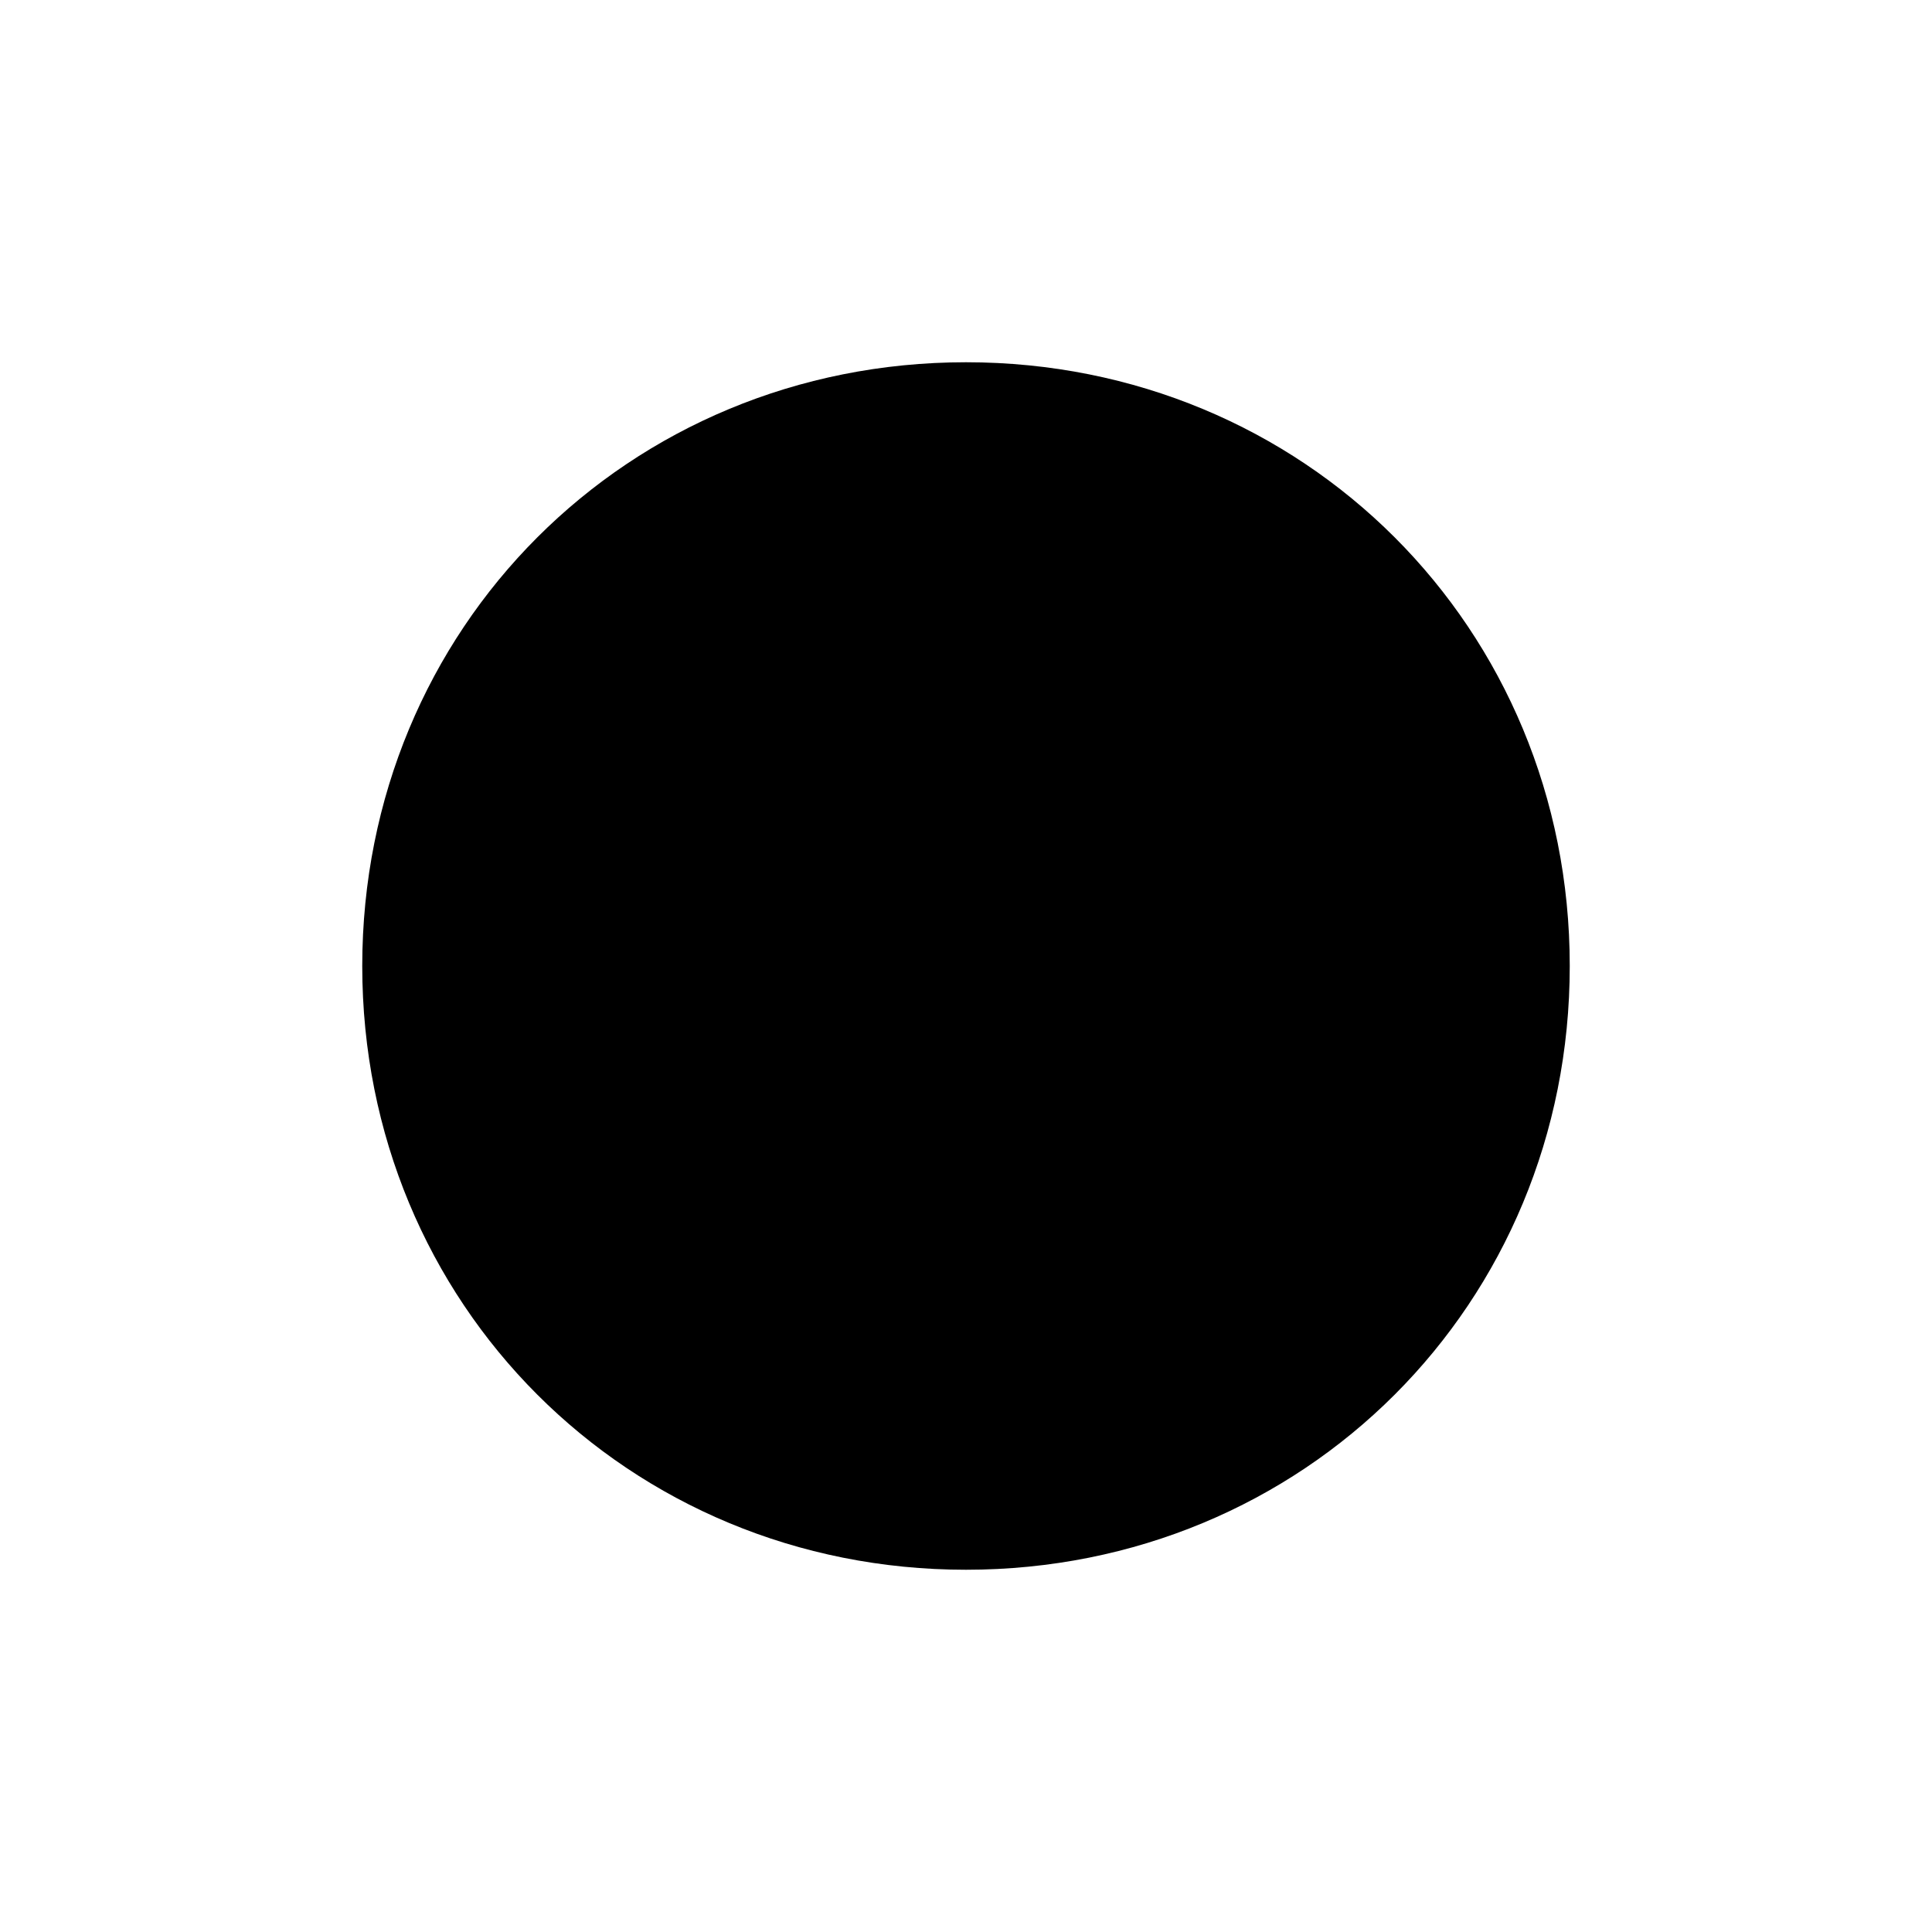
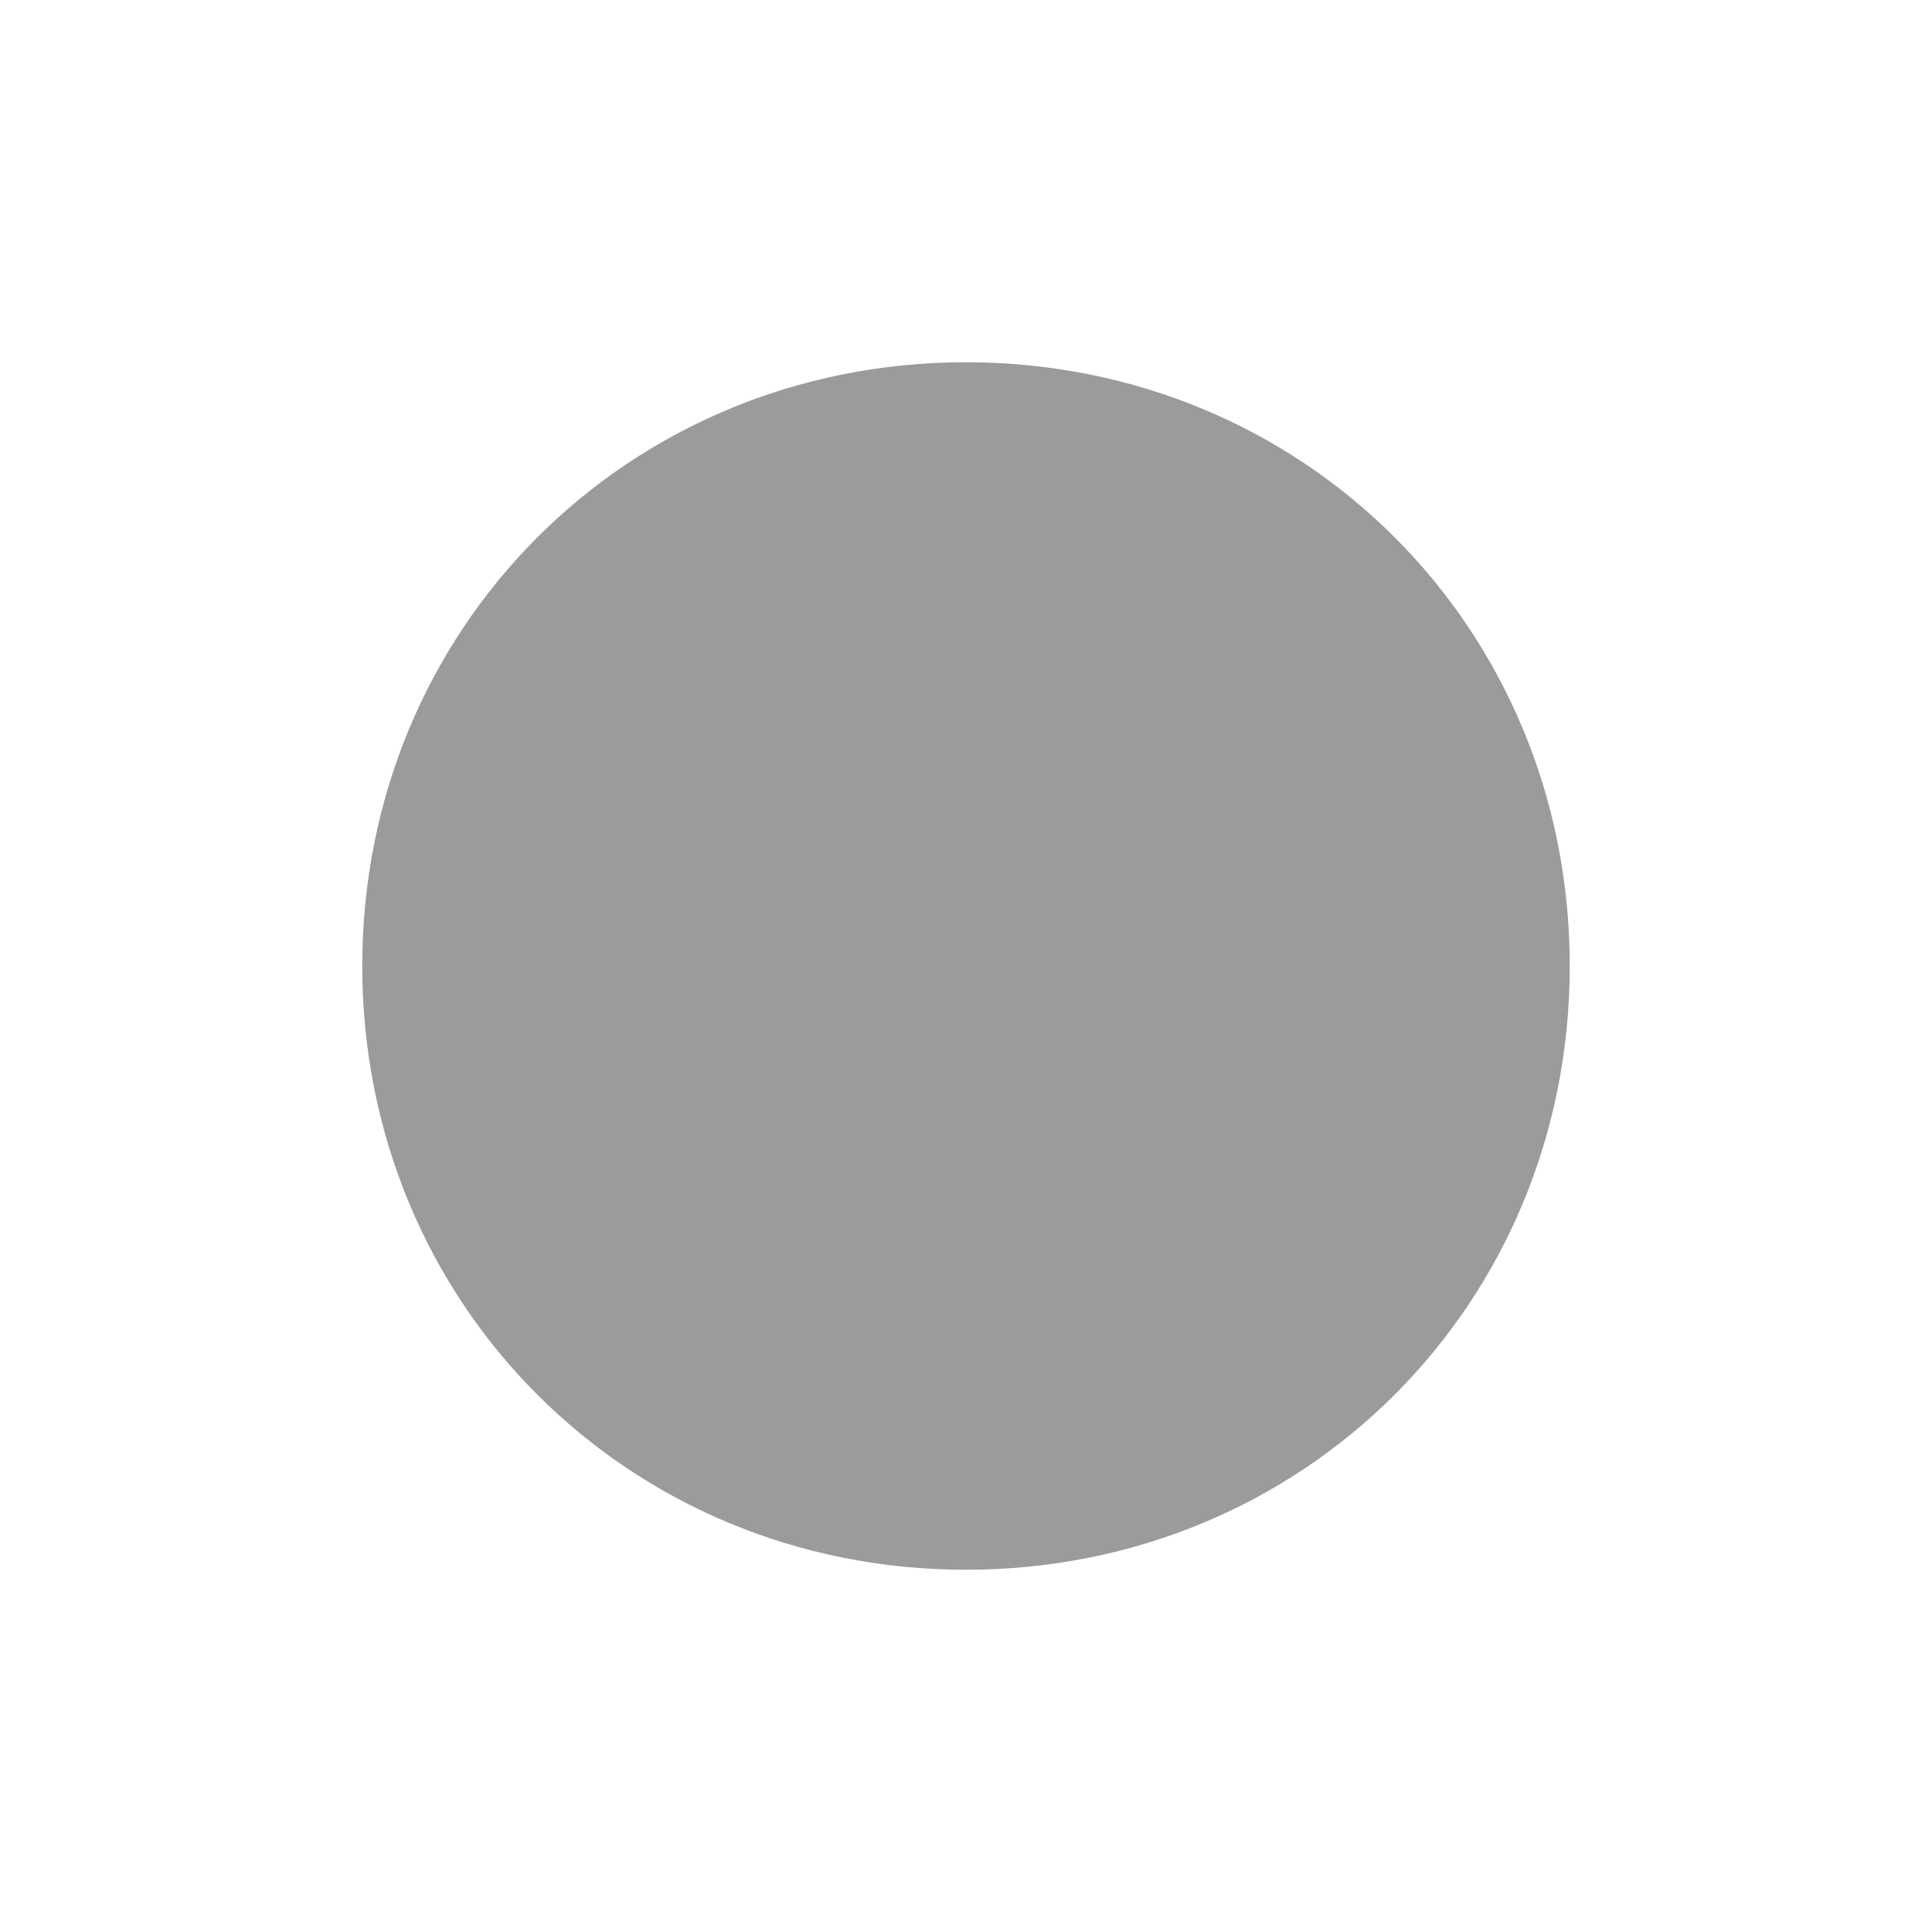
- <svg xmlns="http://www.w3.org/2000/svg" xmlns:xlink="http://www.w3.org/1999/xlink" version="1.0" x="0px" y="0px" viewBox="0 0 16 16" enable-background="new 0 0 16 16" xml:space="preserve">
-   <g id="sketch" display="none">
-     <path display="inline" d="M13,8c0,2.8-2.2,5-5,5s-5-2.2-5-5s2.2-5,5-5S13,5.2,13,8z" />
-   </g>
-   <g id="glyph">
-     <g>
-       <defs>
-         <path id="SVGID_1_" d="M16,0v16H0V0H16z" />
-       </defs>
-       <clipPath id="SVGID_00000026135803680758940250000013905533790194154175_">
-         <use xlink:href="#SVGID_1_" overflow="visible" />
-       </clipPath>
-       <path clip-path="url(#SVGID_00000026135803680758940250000013905533790194154175_)" d="M13,8c0,2.8-2.2,5-5,5s-5-2.2-5-5    s2.2-5,5-5S13,5.2,13,8z" />
-     </g>
+ <svg xmlns="http://www.w3.org/2000/svg" version="1.0" x="0px" y="0px" viewBox="0 0 16 16" xml:space="preserve">
+   <g>
+     <path fill="#9B9B9B" d="M13,8c0,2.8-2.2,5-5,5s-5-2.2-5-5s2.2-5,5-5S13,5.2,13,8z" />
  </g>
</svg>
